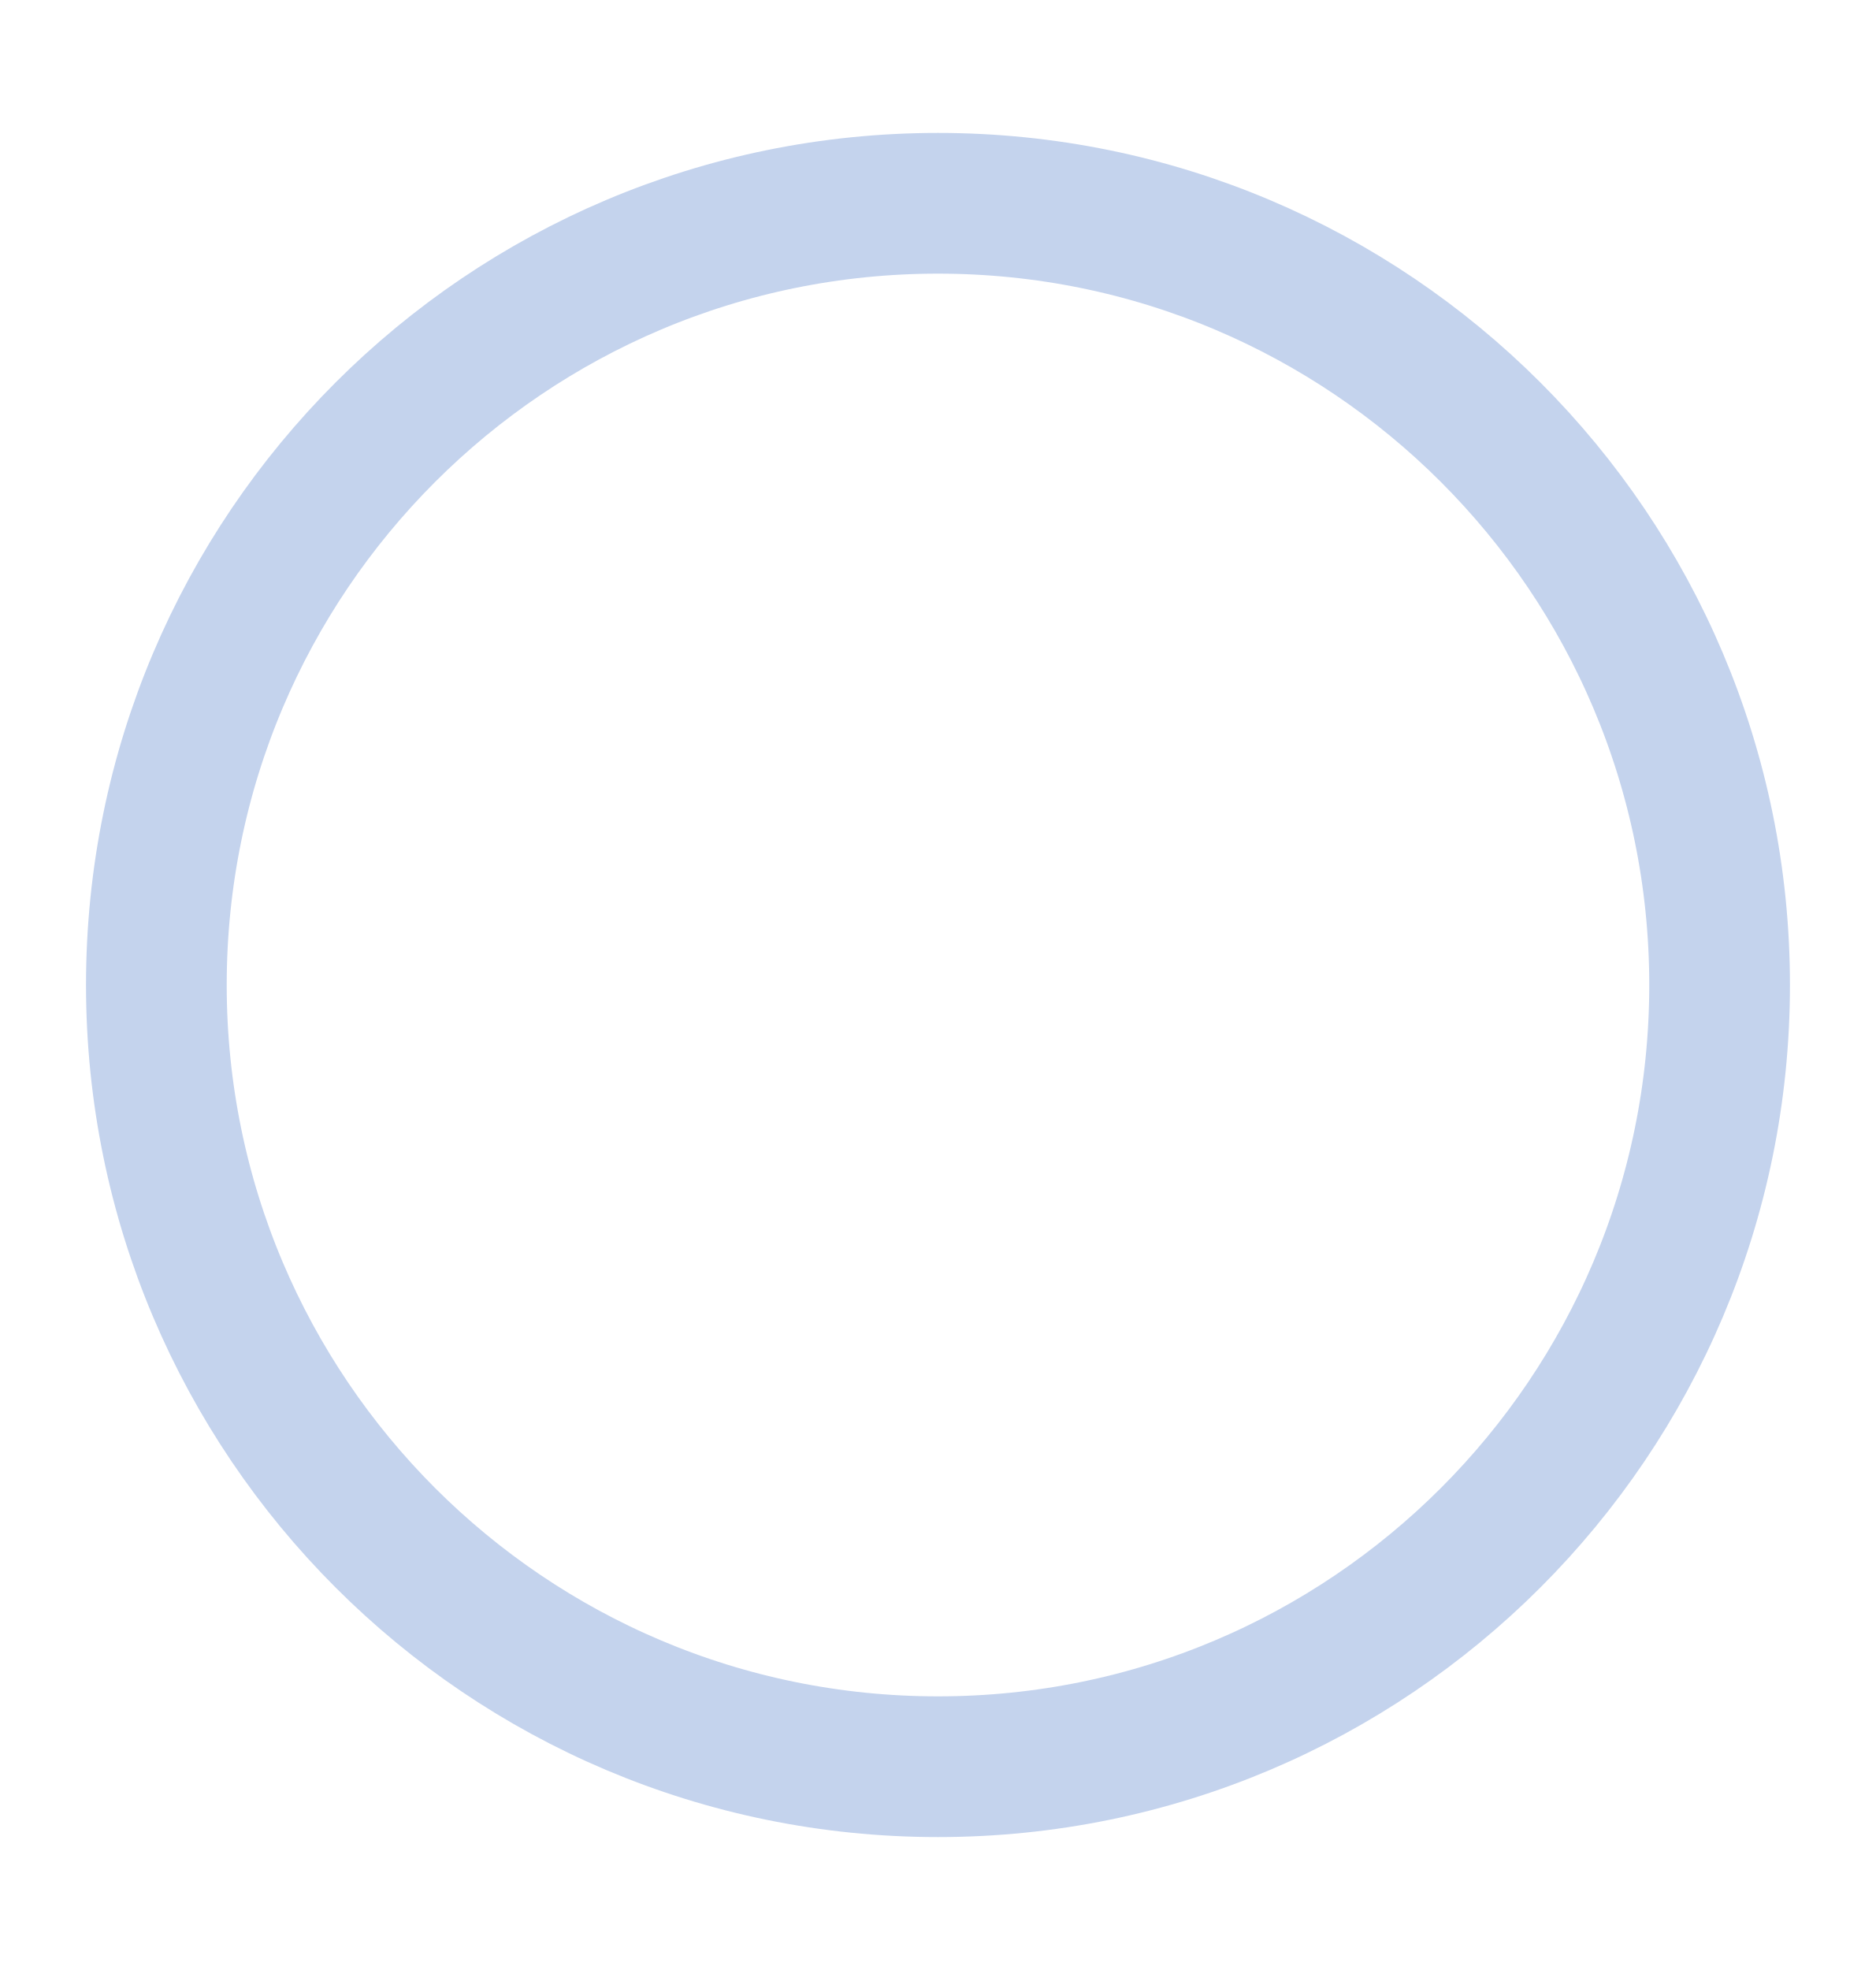
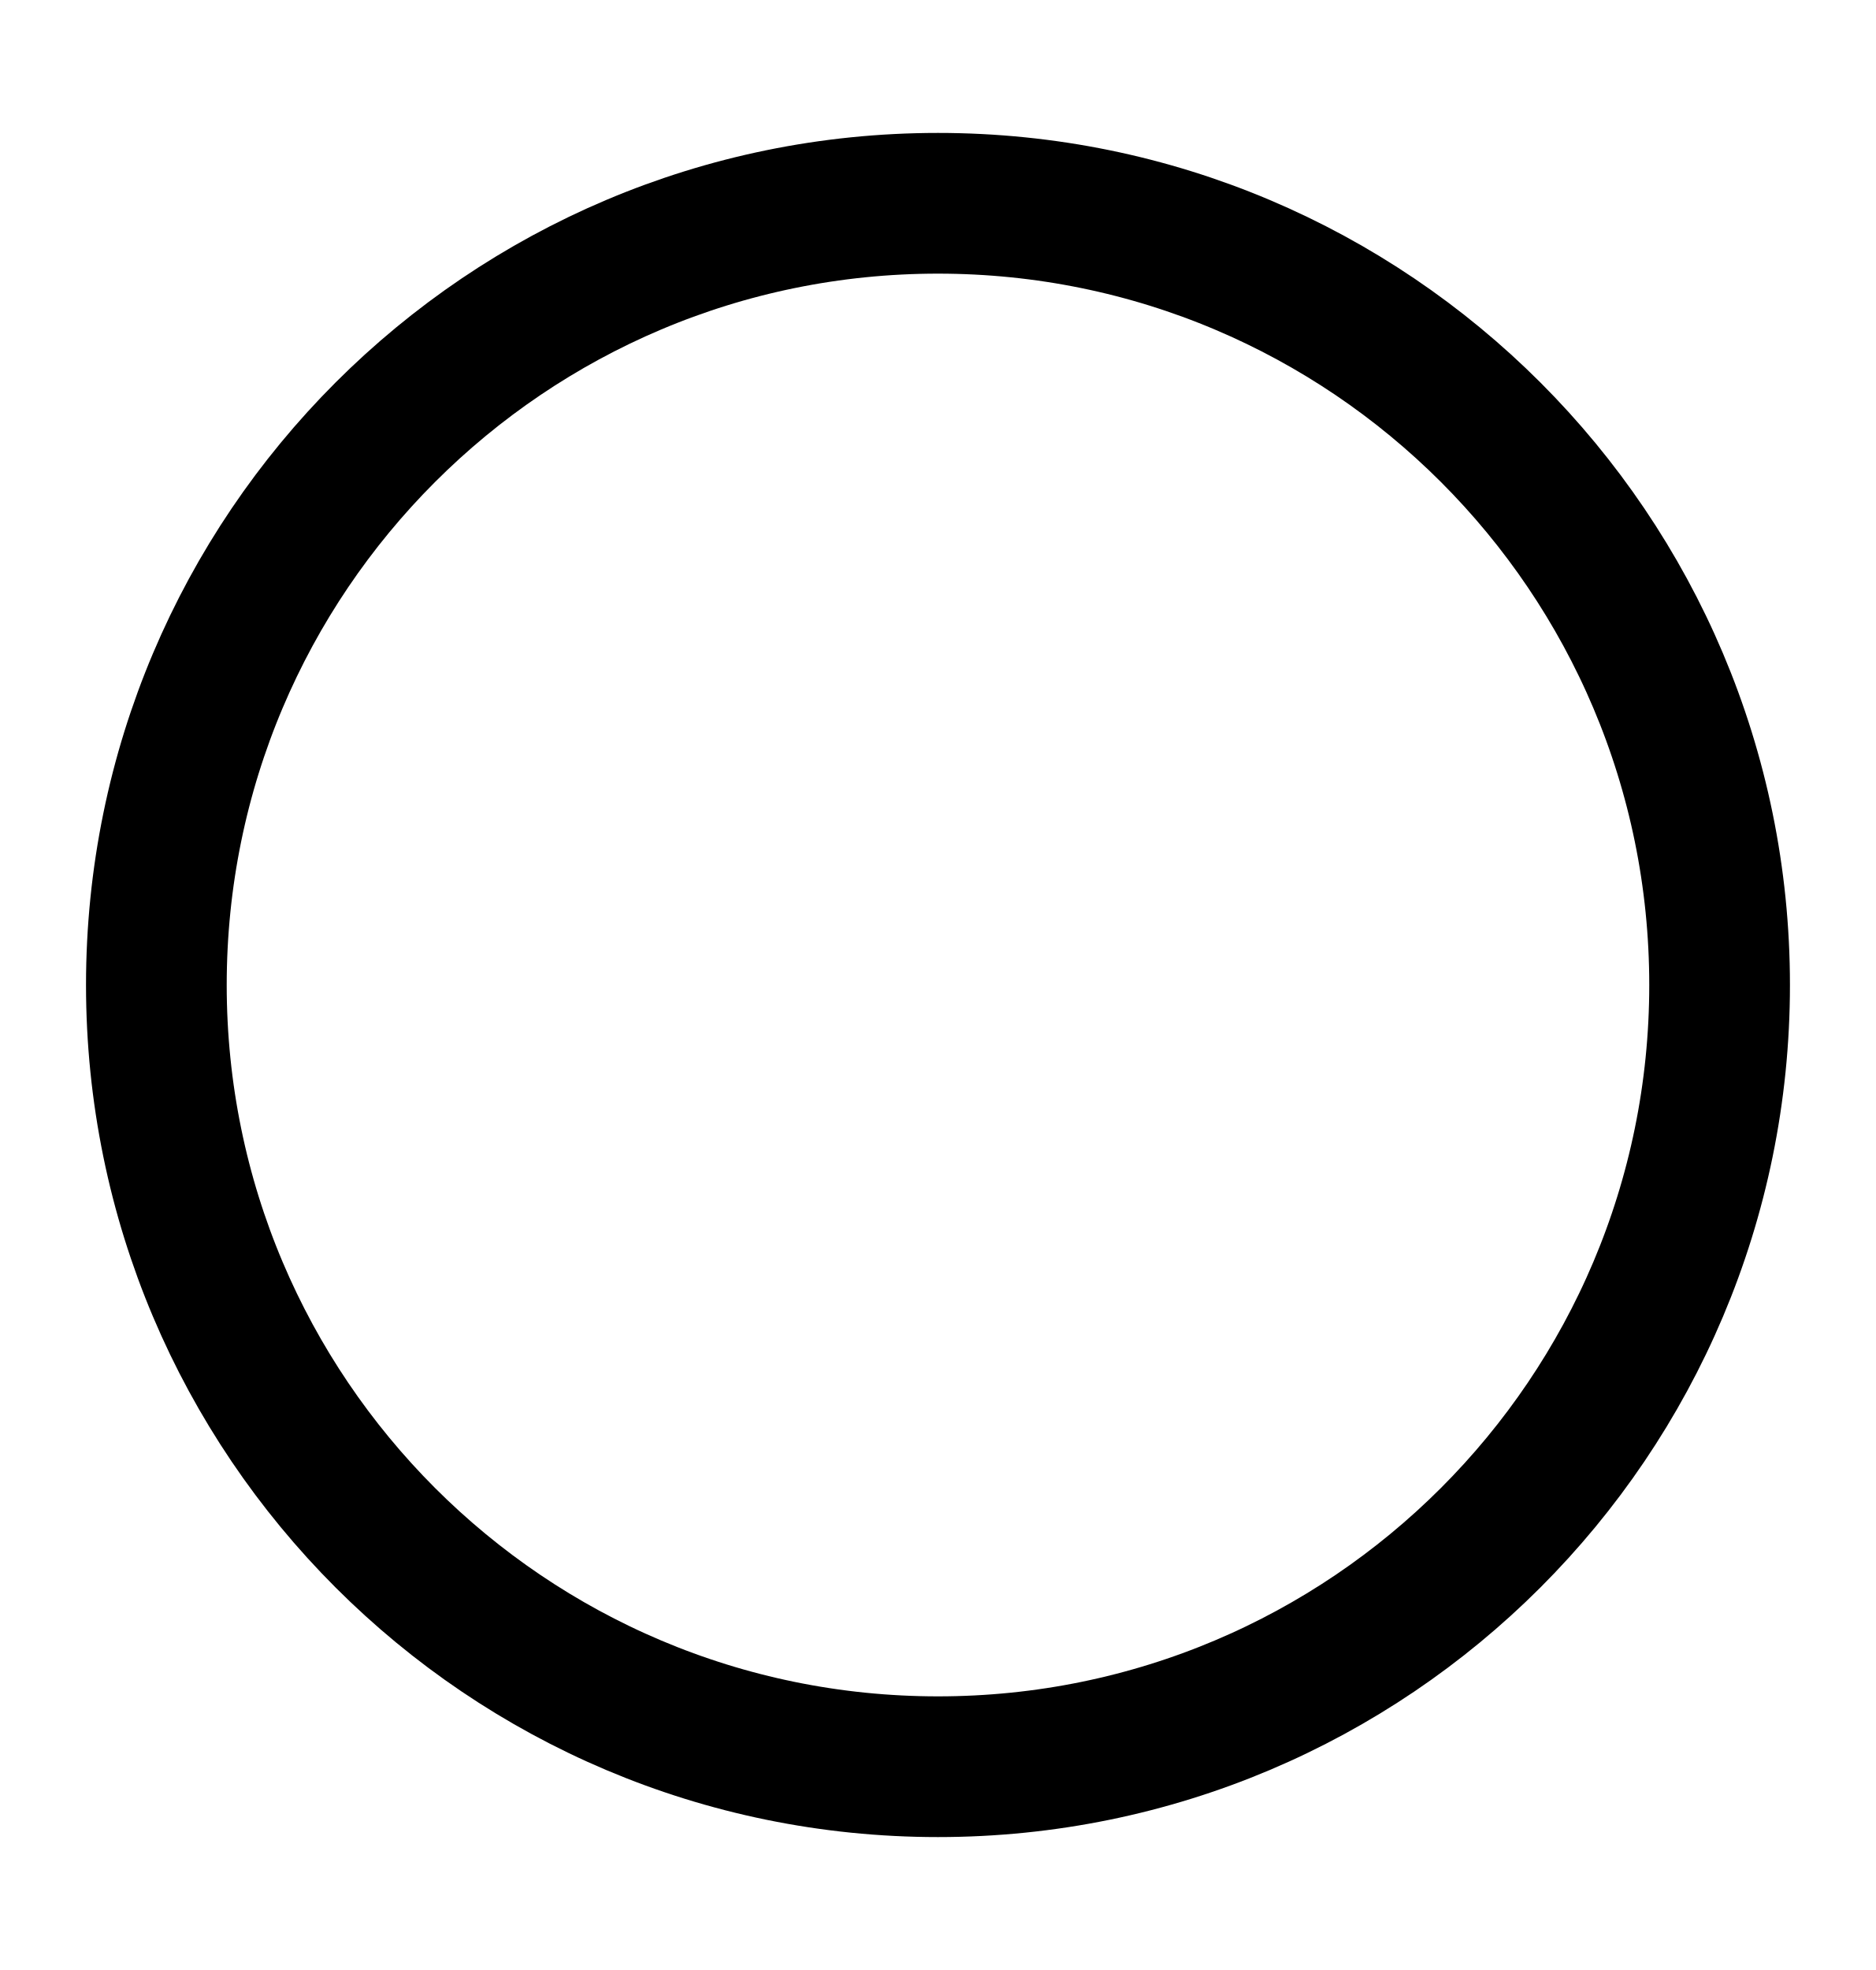
- <svg xmlns="http://www.w3.org/2000/svg" width="20" height="21" viewBox="0 0 20 21" fill="none">
-   <path d="M10 18.833C14.602 18.833 18.333 15.102 18.333 10.5C18.333 5.898 14.602 2.167 10 2.167C5.398 2.167 1.667 5.898 1.667 10.5C1.667 15.102 5.398 18.833 10 18.833Z" stroke="#C4D3ED" stroke-width="1.5" stroke-linecap="round" stroke-linejoin="round" />
+ <svg xmlns="http://www.w3.org/2000/svg" viewBox="0 0 20 21" fill="none">
+   <path d="M10 18.833C14.602 18.833 18.333 15.102 18.333 10.5C18.333 5.898 14.602 2.167 10 2.167C5.398 2.167 1.667 5.898 1.667 10.5C1.667 15.102 5.398 18.833 10 18.833Z" stroke="currentColor" stroke-width="1.5" stroke-linecap="round" stroke-linejoin="round" />
</svg>
